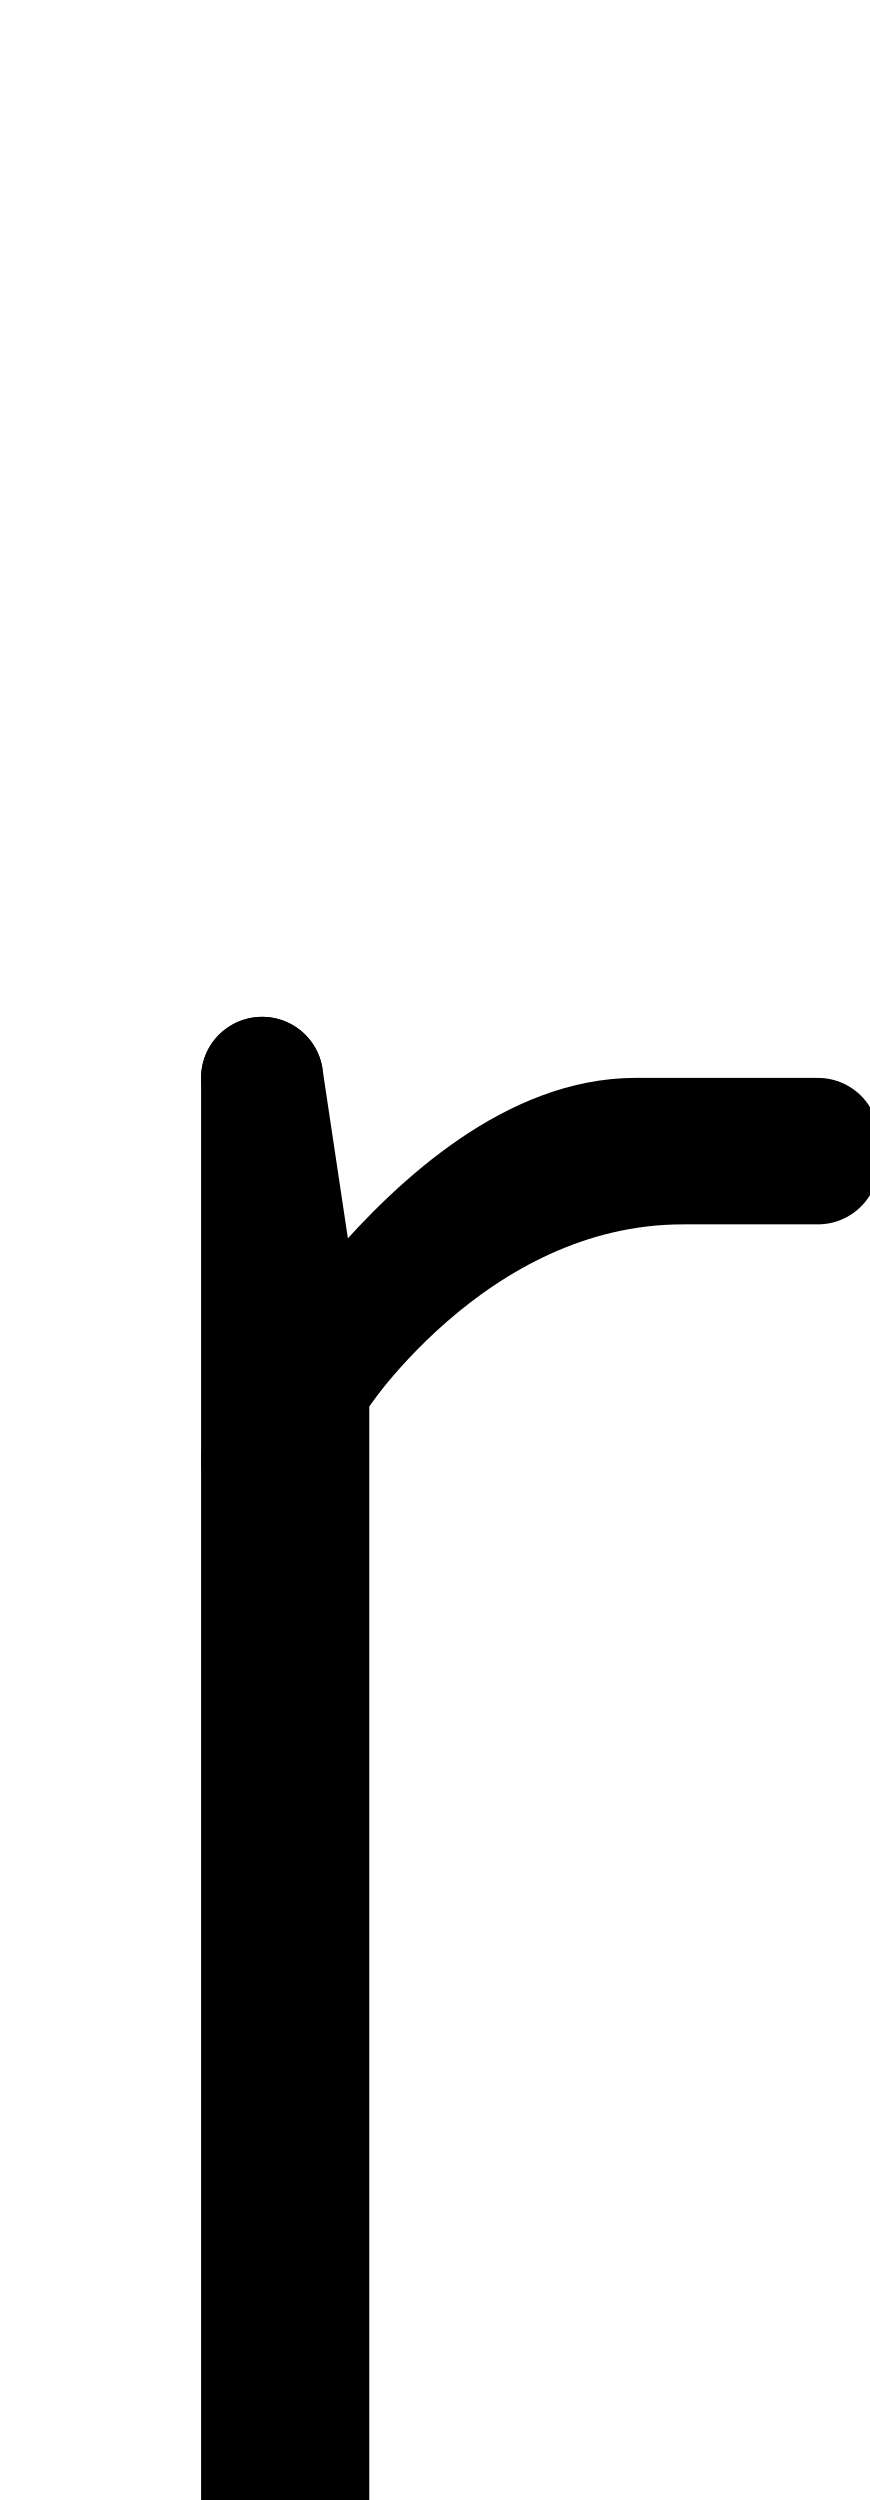
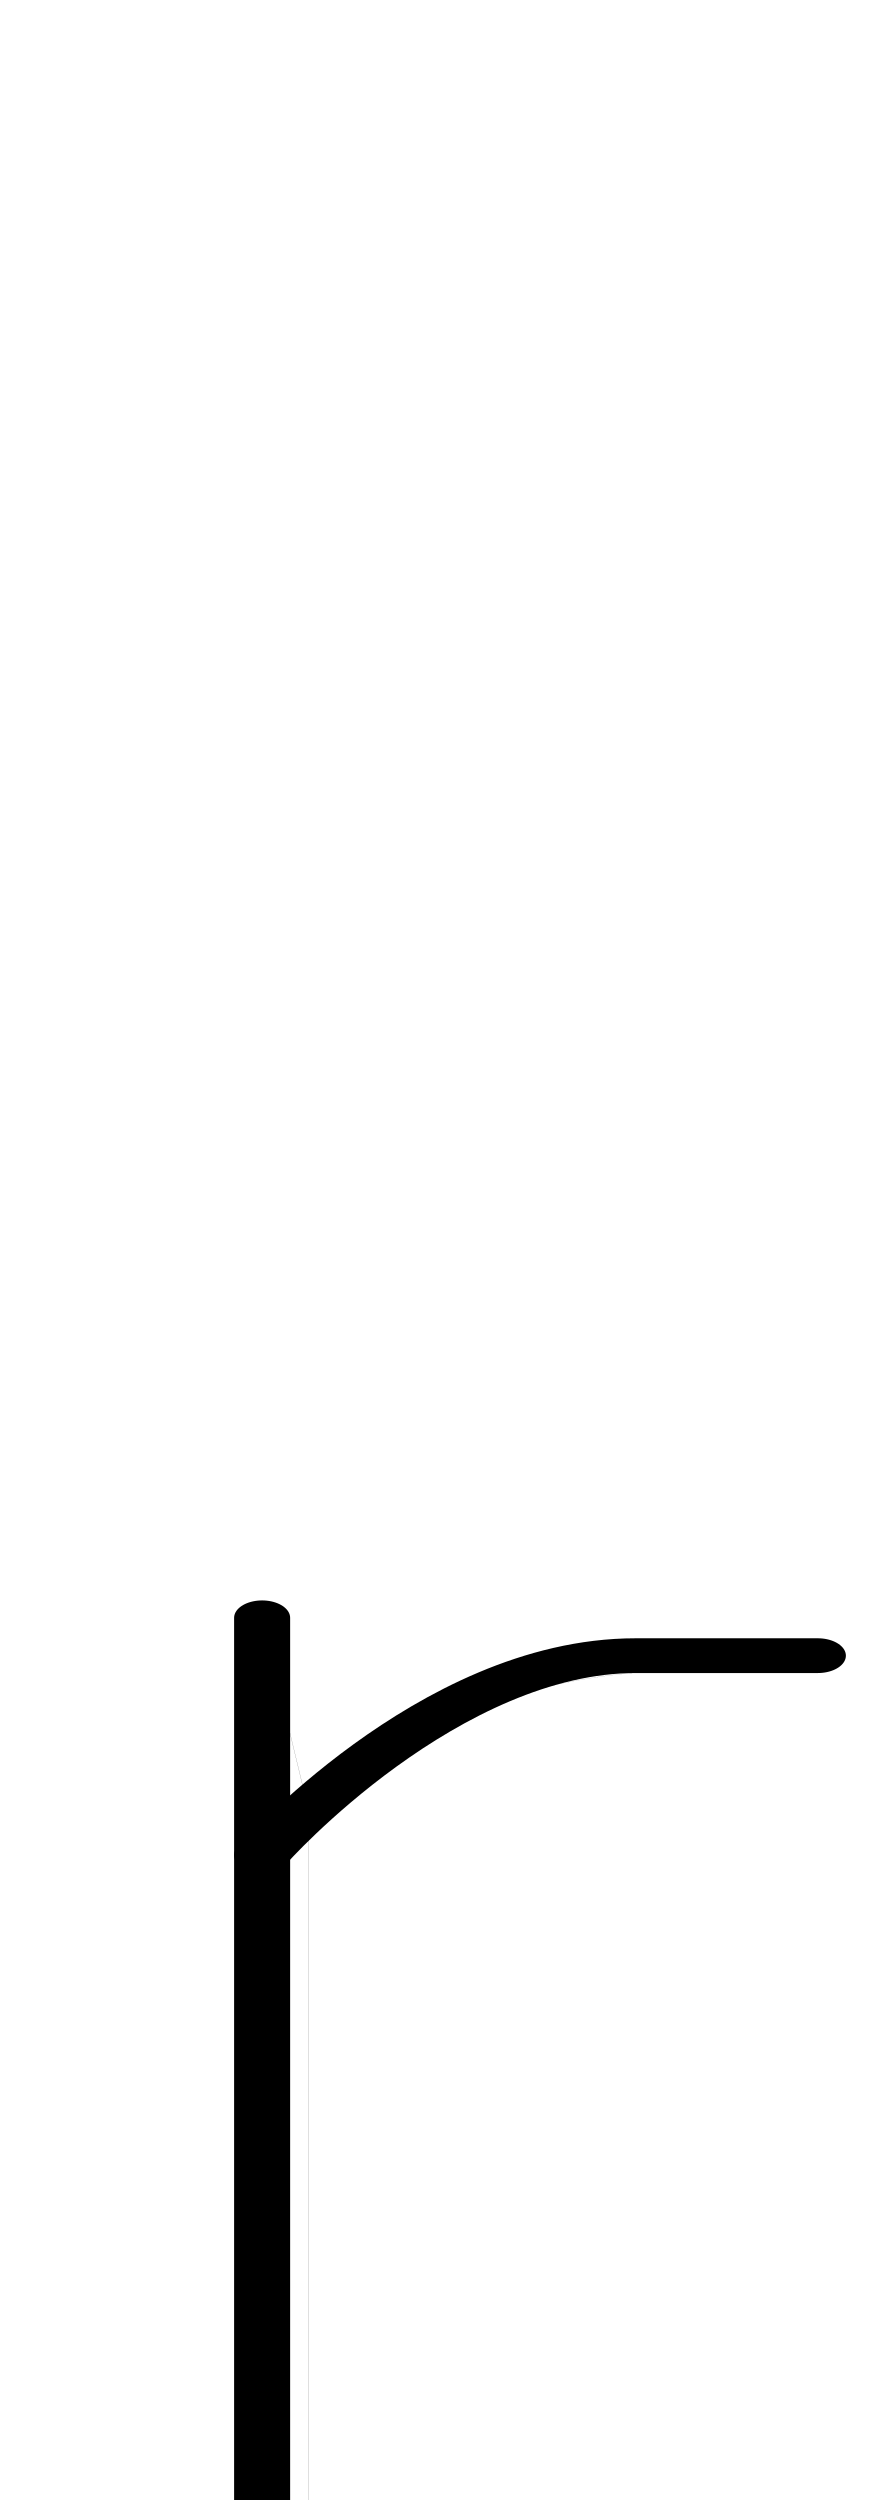
<svg xmlns="http://www.w3.org/2000/svg" version="1.1" viewBox="0 -288 712 2048" id="svg6" width="712" height="2048">
  <defs id="defs10" />
-   <g id="layer2">
-     <path style="display: inline; fill: none; fill-rule: evenodd; stroke: rgb(0, 0, 0); stroke-width: 100; stroke-linecap: round; stroke-linejoin: bevel; stroke-miterlimit: 4; stroke-dasharray: none; stroke-opacity: 1;" d="M 252.5,1760 V 847.023 L 214.731,595" id="path5236-3-9-6" class="int" />
-     <path style="display: inline; fill: none; fill-rule: evenodd; stroke: rgb(0, 0, 0); stroke-width: 100; stroke-linecap: round; stroke-linejoin: bevel; stroke-miterlimit: 4; stroke-dasharray: none; stroke-opacity: 1;" d="M 214.731,1760 V 1609.051 800.324 L 214.731,595" id="path5236-7-5-3-1" class="ext" />
-     <path style="display: inline; fill: none; fill-rule: evenodd; stroke: rgb(0, 0, 0); stroke-width: 100; stroke-linecap: round; stroke-linejoin: bevel; stroke-miterlimit: 4; stroke-dasharray: none; stroke-opacity: 1;" d="m 214.731,908.36 c 0,0 144.808,-263.36 305.994,-263.36 H 670" id="path147-2-2-1-6-0" class="ext" />
-     <path style="display: inline; fill: none; fill-rule: evenodd; stroke: rgb(0, 0, 0); stroke-width: 100; stroke-linecap: round; stroke-linejoin: bevel; stroke-miterlimit: 4; stroke-dasharray: none; stroke-opacity: 1;" d="m 252.089,848.648 c 0,0 114.495,-183.648 307.455,-183.648 H 670" id="path147-6-9-9-2-06-6" class="int" />
+   <g id="layer2" transform="matrix(1,0,0,0.7876193,0,373.7898)">
+     <g id="g4490" transform="matrix(1,0,0,0.7876193,0,373.7898)">
+       <path class="int" id="path5236-3-9-6" d="M 252.5,1760 V 847.023 L 214.731,595" style="display: inline; fill: none; fill-rule: evenodd; stroke: rgb(0, 0, 0); stroke-width: 0.1; stroke-linecap: round; stroke-linejoin: bevel; stroke-miterlimit: 4; stroke-dasharray: none; stroke-opacity: 1;" />
+       <path class="ext" id="path5236-7-5-3-1" d="M 214.731,1760 V 1609.051 800.324 L 214.731,595" style="display: inline; fill: none; fill-rule: evenodd; stroke: rgb(0, 0, 0); stroke-width: 45.9; stroke-linecap: round; stroke-linejoin: bevel; stroke-miterlimit: 4; stroke-dasharray: none; stroke-opacity: 1;" />
+       <path class="ext" id="path147-2-2-1-6-0" d="m 214.731,908.36 c 0,0 144.808,-263.36 305.994,-263.36 H 670" style="display: inline; fill: none; fill-rule: evenodd; stroke: rgb(0, 0, 0); stroke-width: 45.9; stroke-linecap: round; stroke-linejoin: bevel; stroke-miterlimit: 4; stroke-dasharray: none; stroke-opacity: 1;" />
+       <path class="int" id="path147-6-9-9-2-06-6" d="m 252.089,848.648 c 0,0 114.495,-183.648 307.455,-183.648 H 670" style="display: inline; fill: none; fill-rule: evenodd; stroke: rgb(0, 0, 0); stroke-width: 0.1; stroke-linecap: round; stroke-linejoin: bevel; stroke-miterlimit: 4; stroke-dasharray: none; stroke-opacity: 1;" />
+     </g>
  </g>
</svg>
